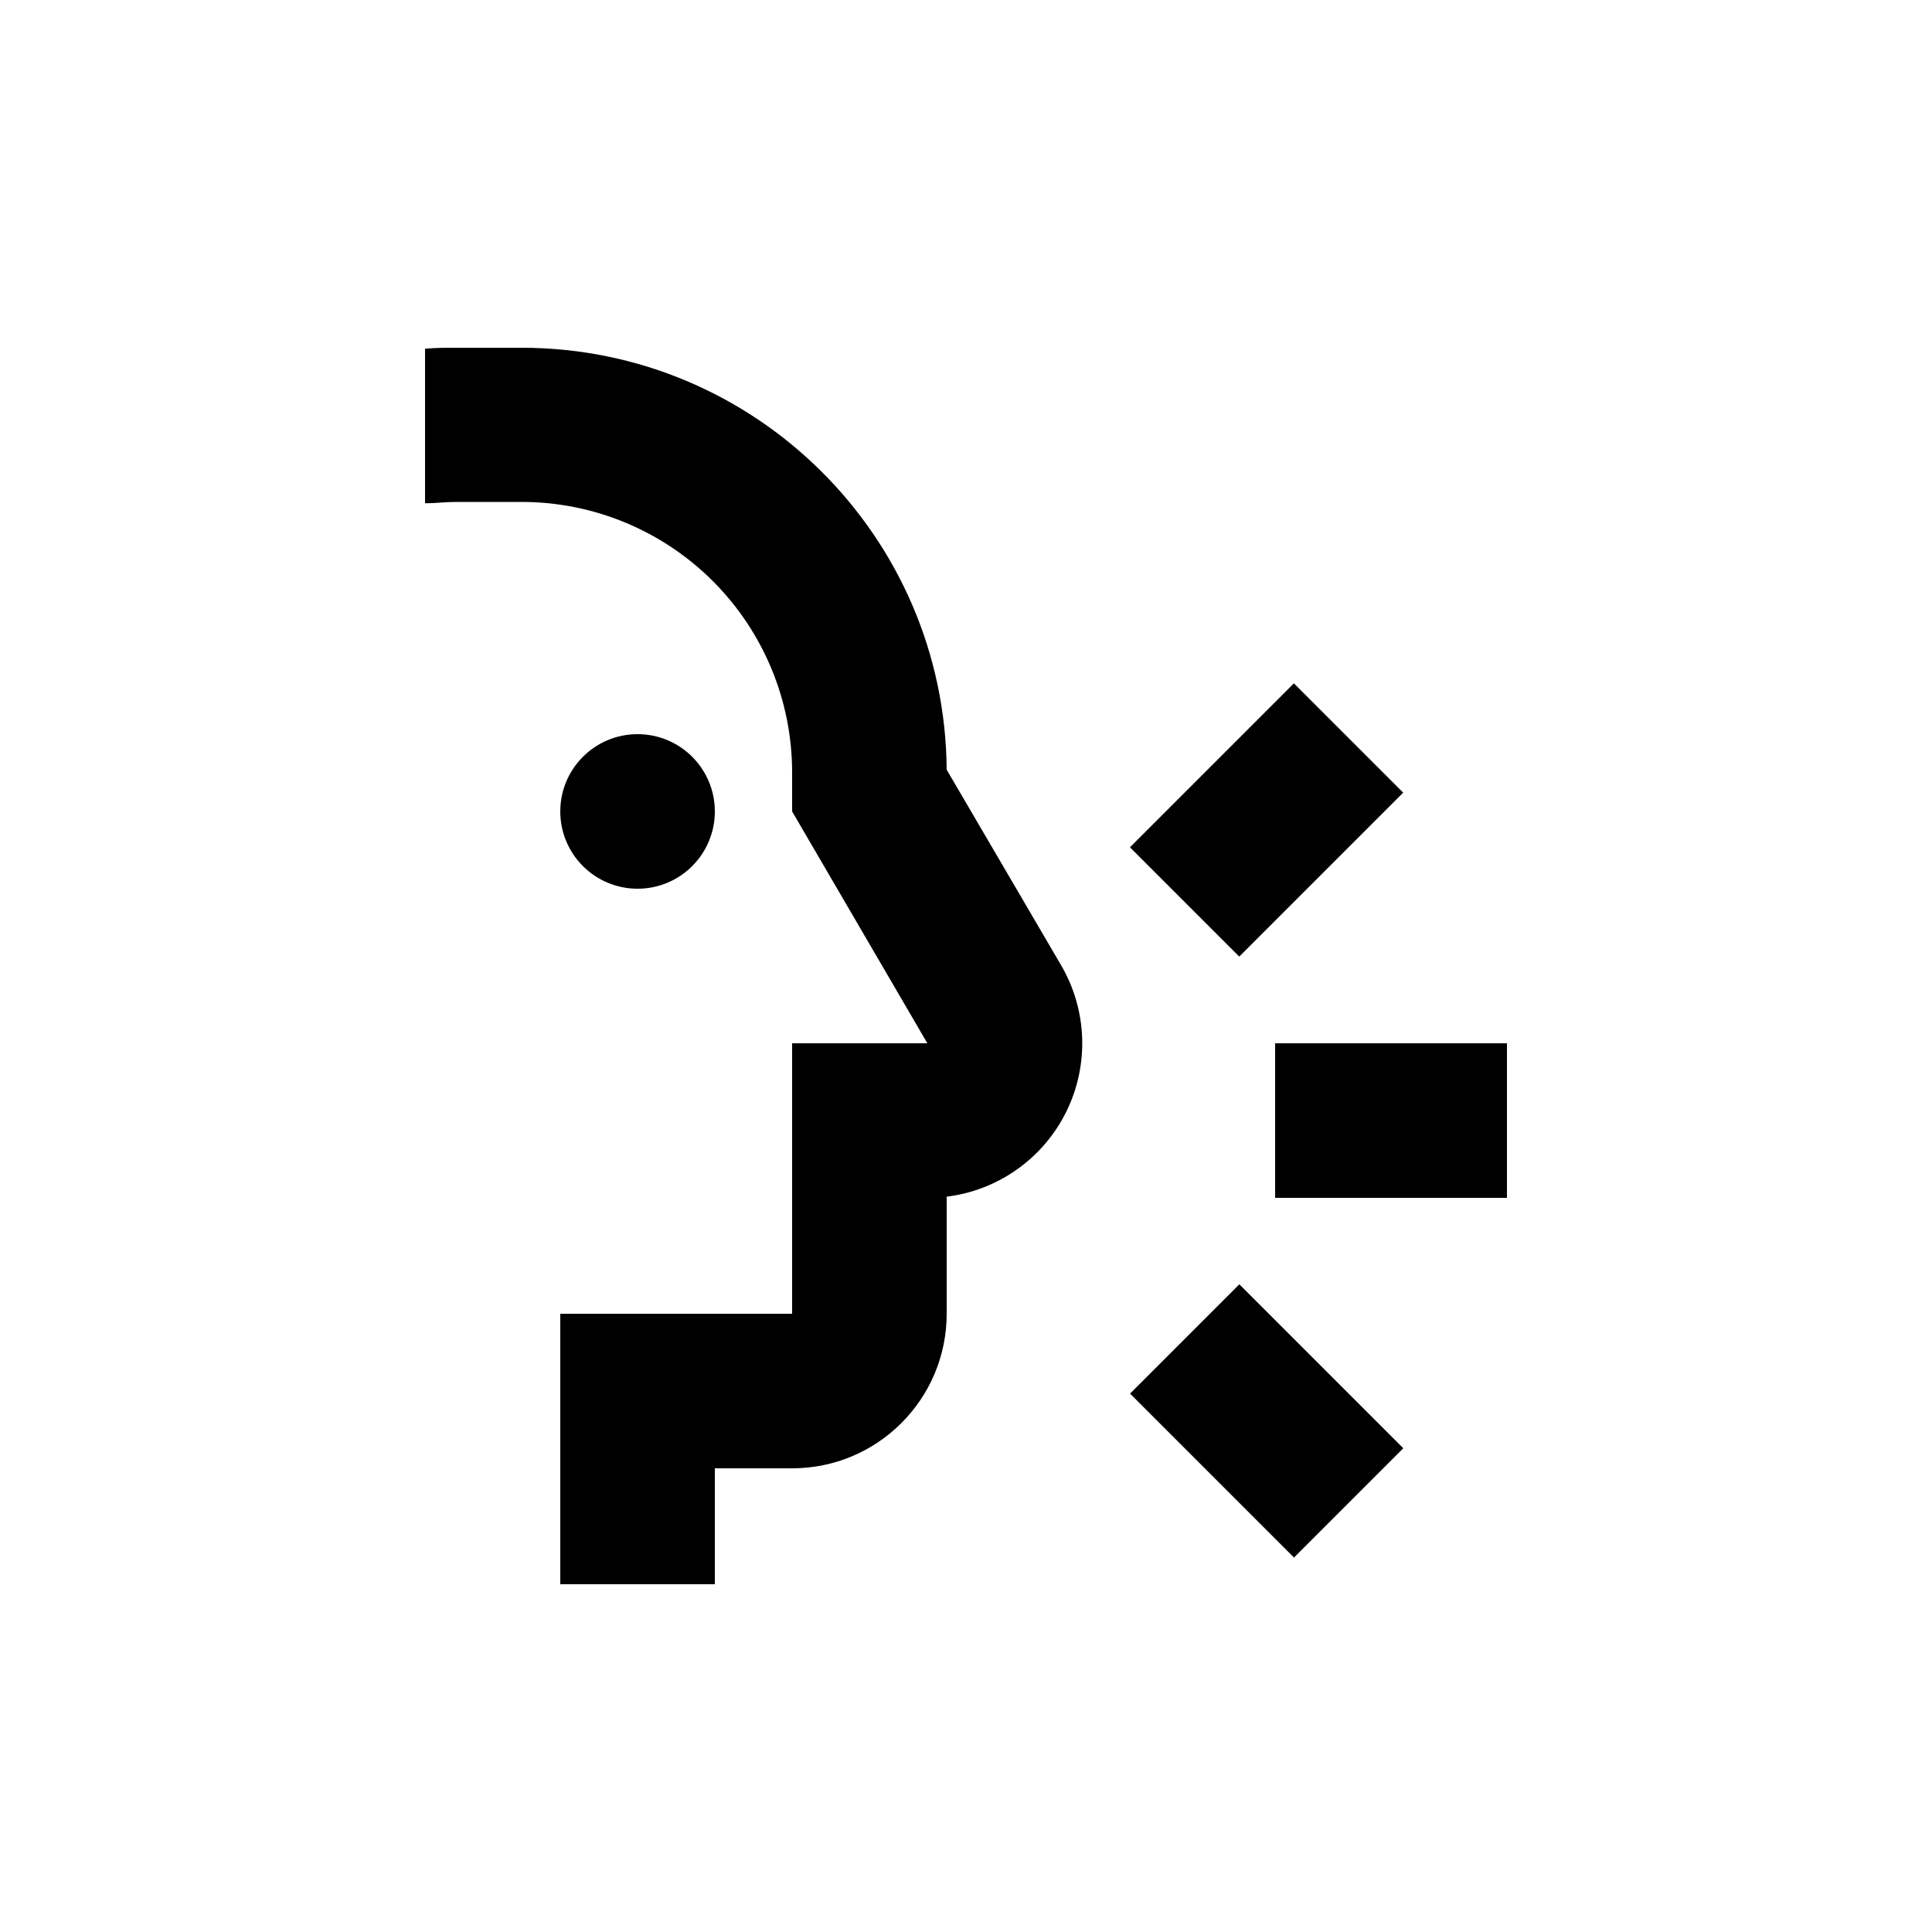
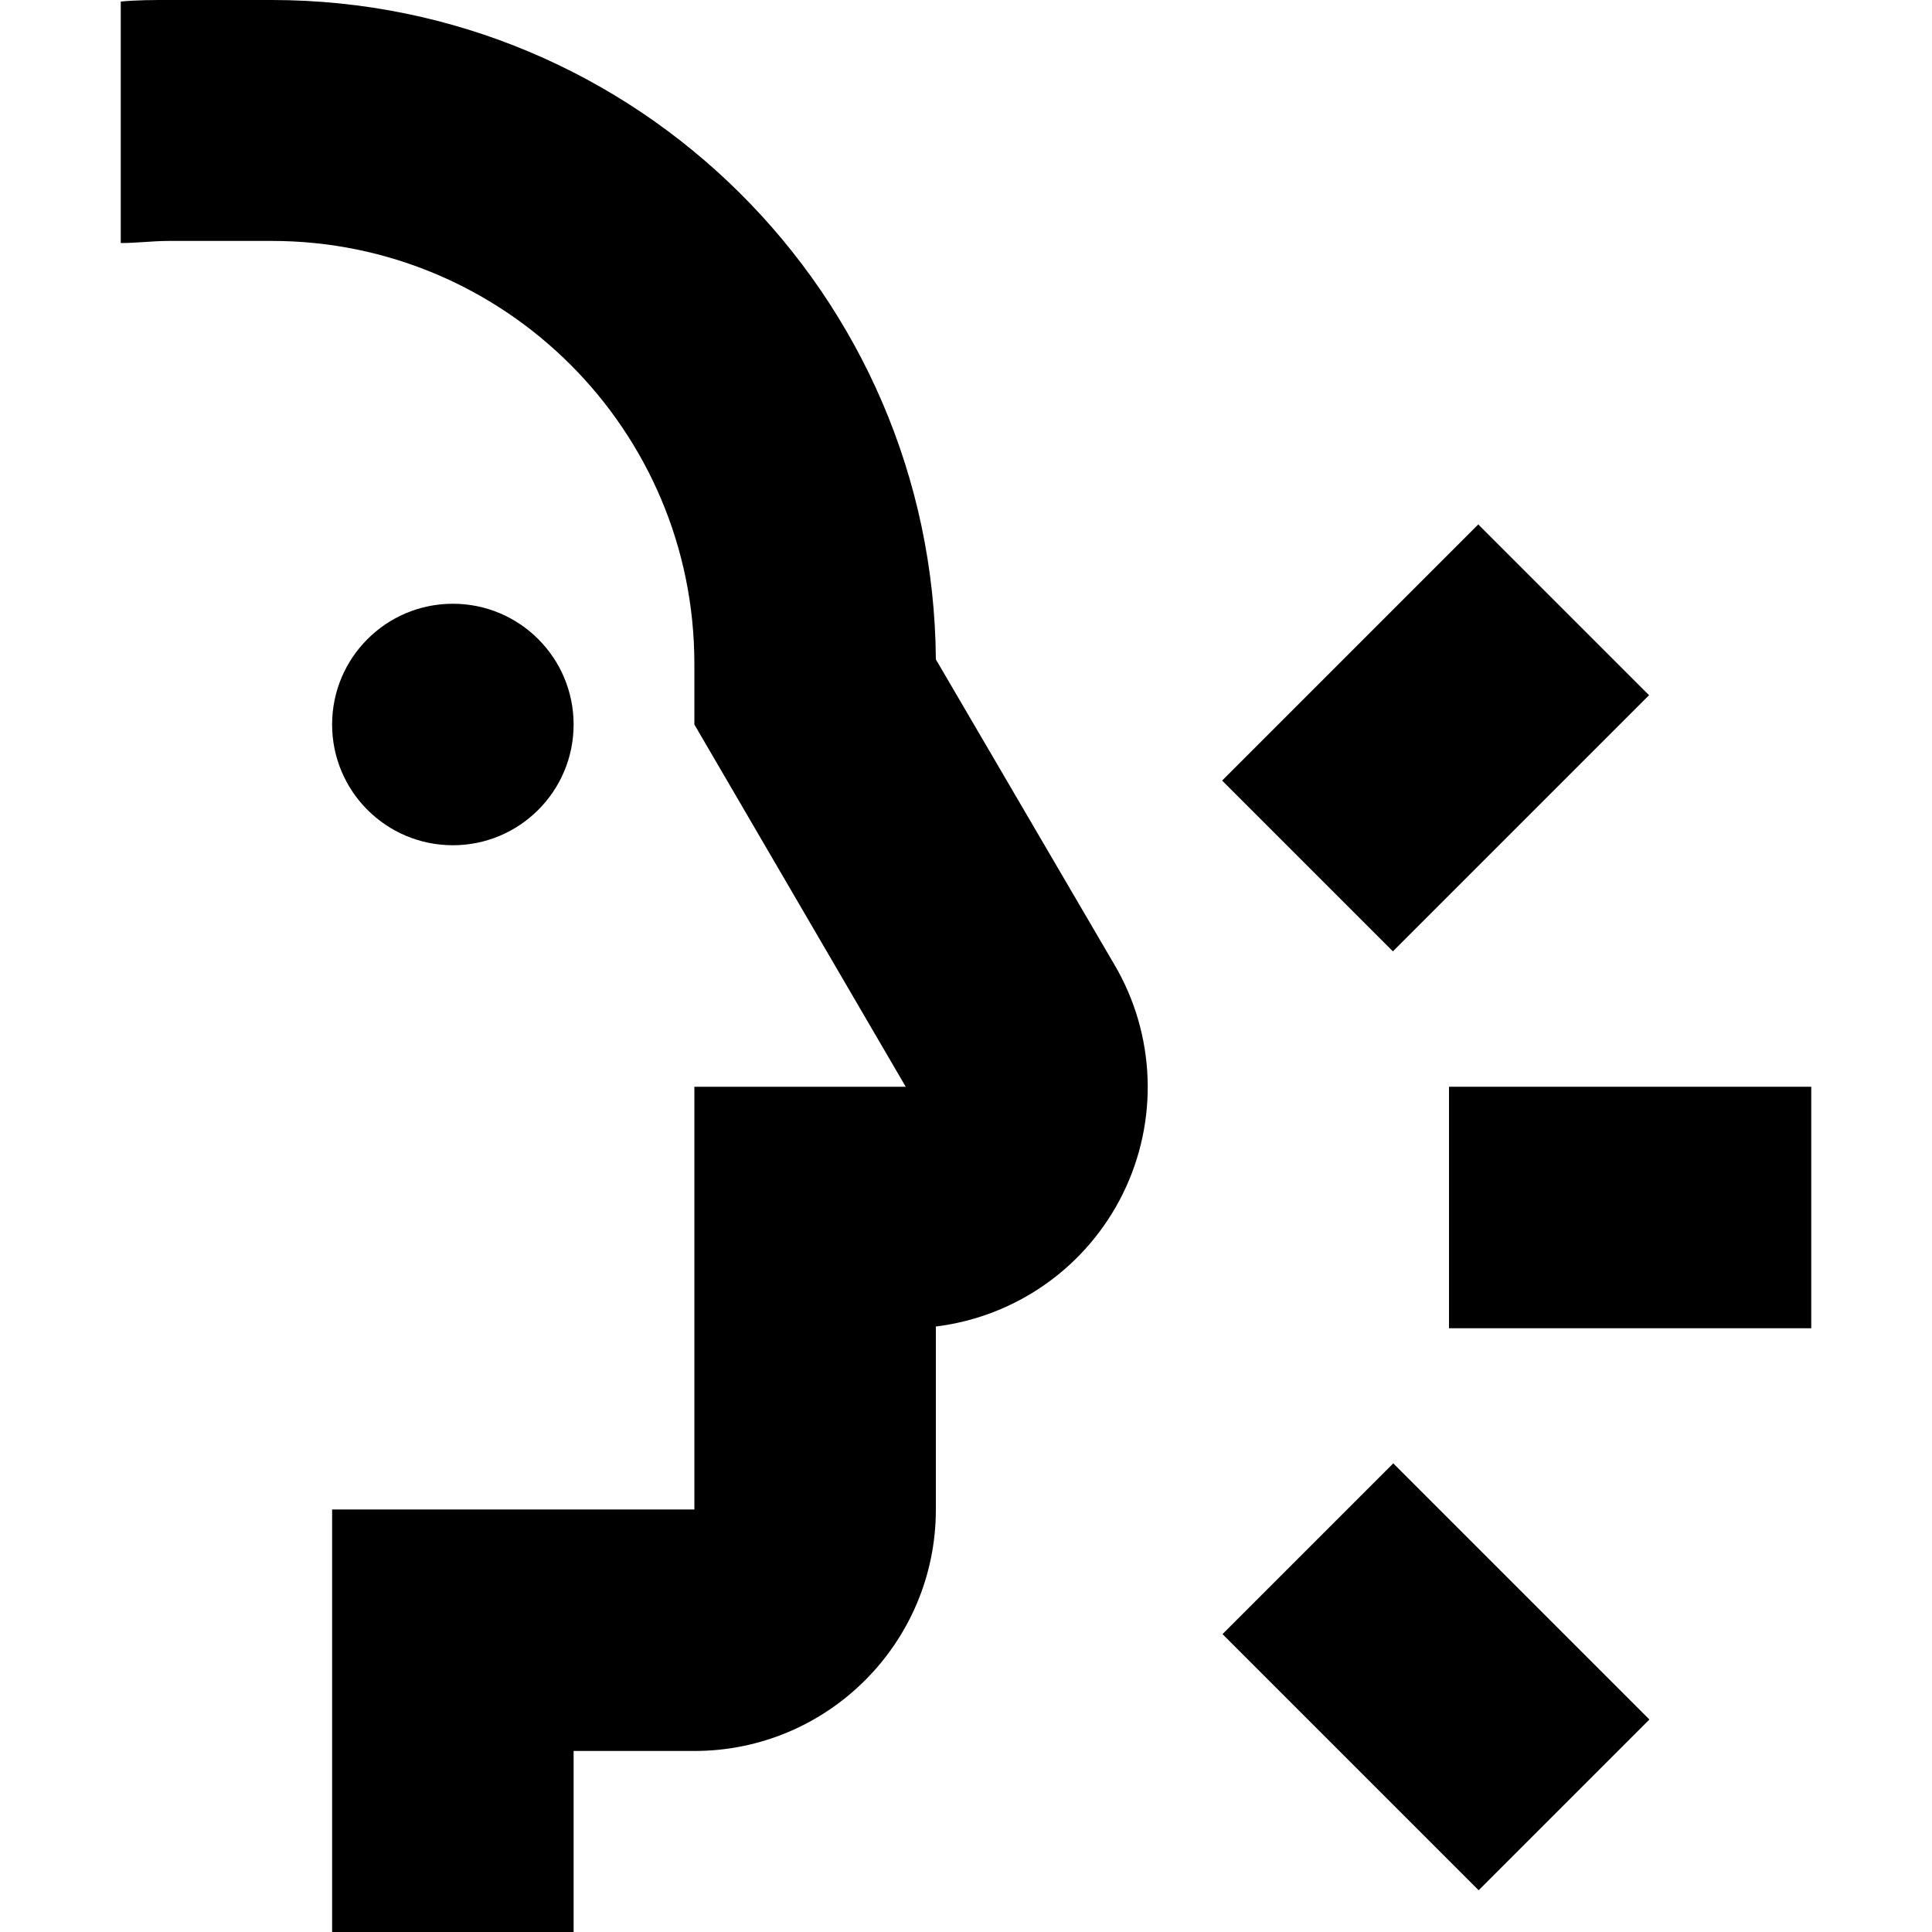
- <svg xmlns="http://www.w3.org/2000/svg" data-name="Layer 1" viewBox="0 0 100 100" x="0px" y="0px">
-   <g>
-     <circle cx="33" cy="42" r="4" />
-     <path d="M29,82h8V76h4a8,8,0,0,0,8-8V61.94a8,8,0,0,0,5.91-12L49,39.84A22,22,0,0,0,27,18H23.6c-.54,0-1.07,0-1.6.05v8c.53,0,1.06-.07,1.6-.07H27A14,14,0,0,1,41,40v2l7,12H41V68H29Z" />
-     <rect x="61.56" y="67.56" width="8" height="12" transform="translate(-32.81 67.89) rotate(-45)" />
-     <rect x="59.56" y="38.44" width="12" height="8" transform="translate(-10.81 58.79) rotate(-45)" />
-     <rect x="66" y="54" width="12" height="8" />
-   </g>
+ <svg xmlns="http://www.w3.org/2000/svg" id="Layer_1" data-name="Layer 1" viewBox="0 0 100 100">
+   <circle cx="23.44" cy="37.5" r="6.25" />
+   <path d="M17.19,100h12.5V90.63h6.25a12.5,12.5,0,0,0,12.5-12.5V68.66a12.49,12.49,0,0,0,9.23-18.75L48.44,34.13A34.38,34.38,0,0,0,14.06,0H8.75c-.84,0-1.67,0-2.5.08v12.5c.83,0,1.66-.11,2.5-.11h5.31A21.88,21.88,0,0,1,35.94,34.34V37.5L46.88,56.25H35.94V78.13H17.19Z" />
+   <rect x="68.07" y="77.42" width="12.5" height="18.75" transform="translate(-39.6 77.97) rotate(-45)" />
+   <rect x="64.93" y="31.94" width="18.75" height="12.5" transform="translate(-5.24 63.73) rotate(-45)" />
+   <rect x="75" y="56.25" width="18.75" height="12.5" />
</svg>
